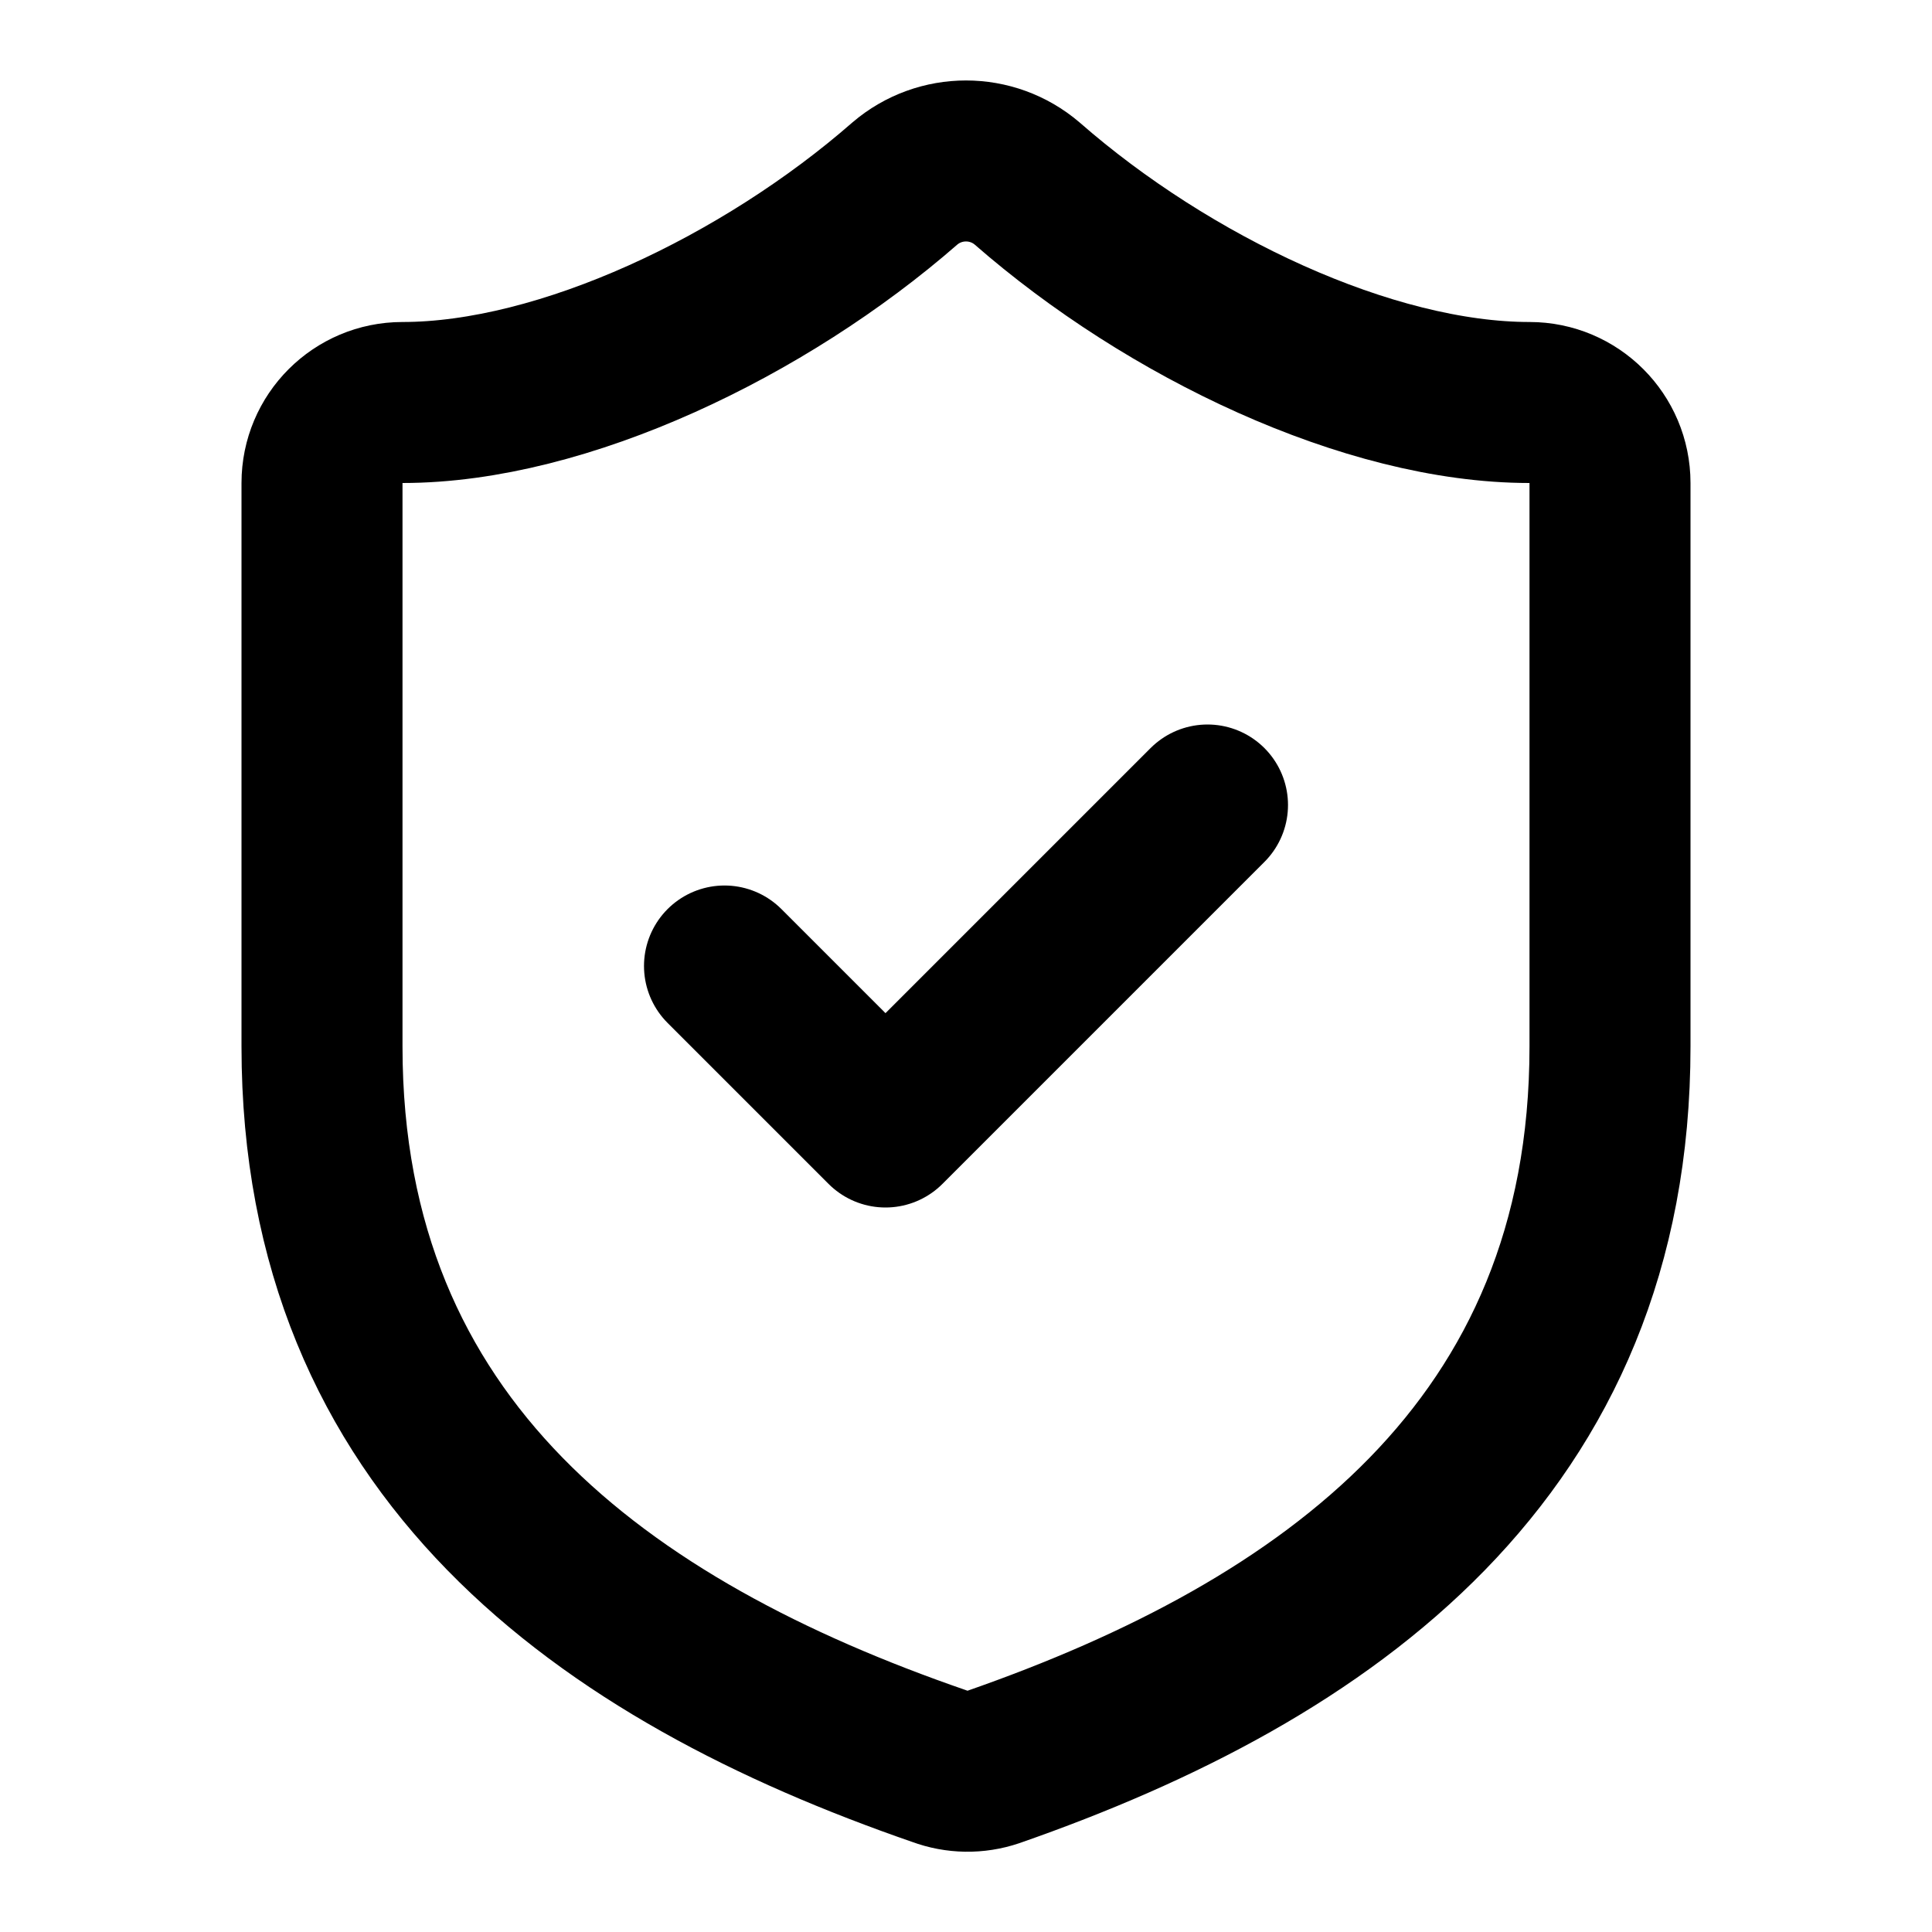
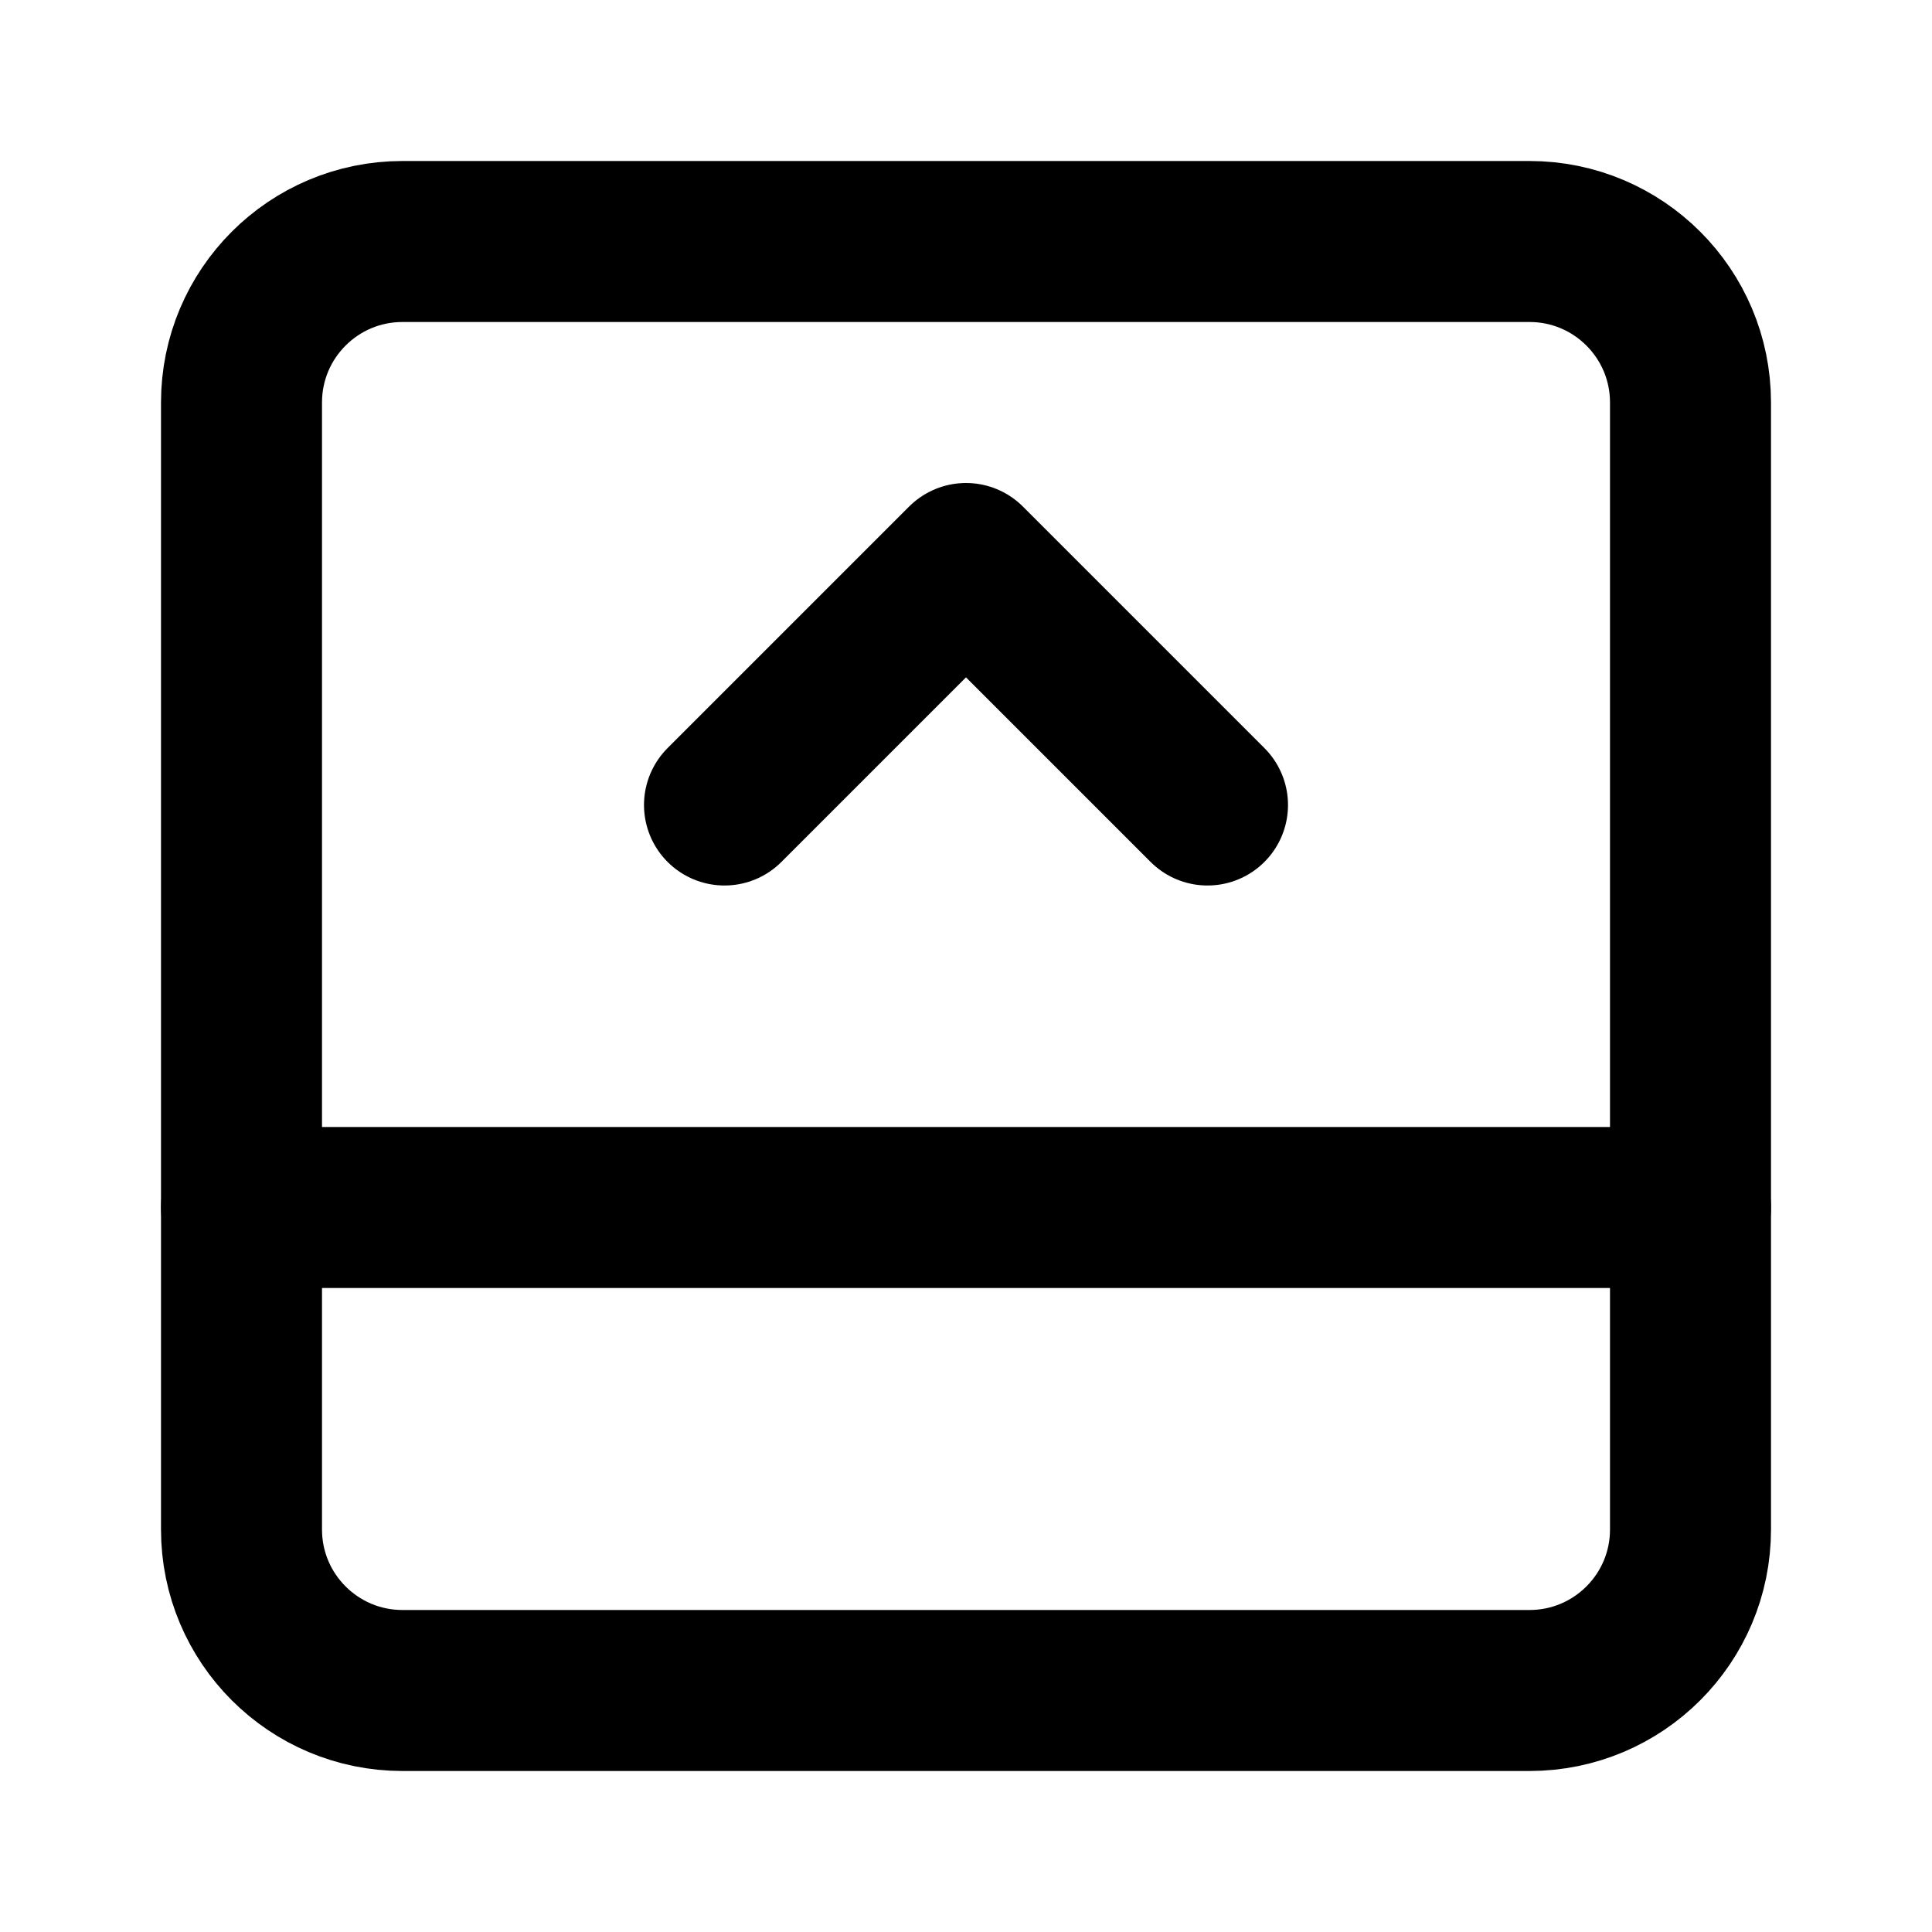
<svg xmlns="http://www.w3.org/2000/svg" width="24" height="24" viewBox="0 0 24 24" fill="none" stroke="currentColor" stroke-width="2" stroke-linecap="round" stroke-linejoin="round">
-   <path d="M20 13c0 5-3.5 7.5-7.66 8.95a1 1 0 0 1-.67-.01C7.5 20.5 4 18 4 13V6a1 1 0 0 1 1-1c2 0 4.5-1.2 6.24-2.72a1.17 1.17 0 0 1 1.52 0C14.51 3.81 17 5 19 5a1 1 0 0 1 1 1z" />
-   <path d="m9 12 2 2 4-4" />
+   <rect width="18" height="18" x="3" y="3" rx="2" />
+   <path d="M3 15h18" />
+   <path d="m9 10 3-3 3 3" />
</svg>
